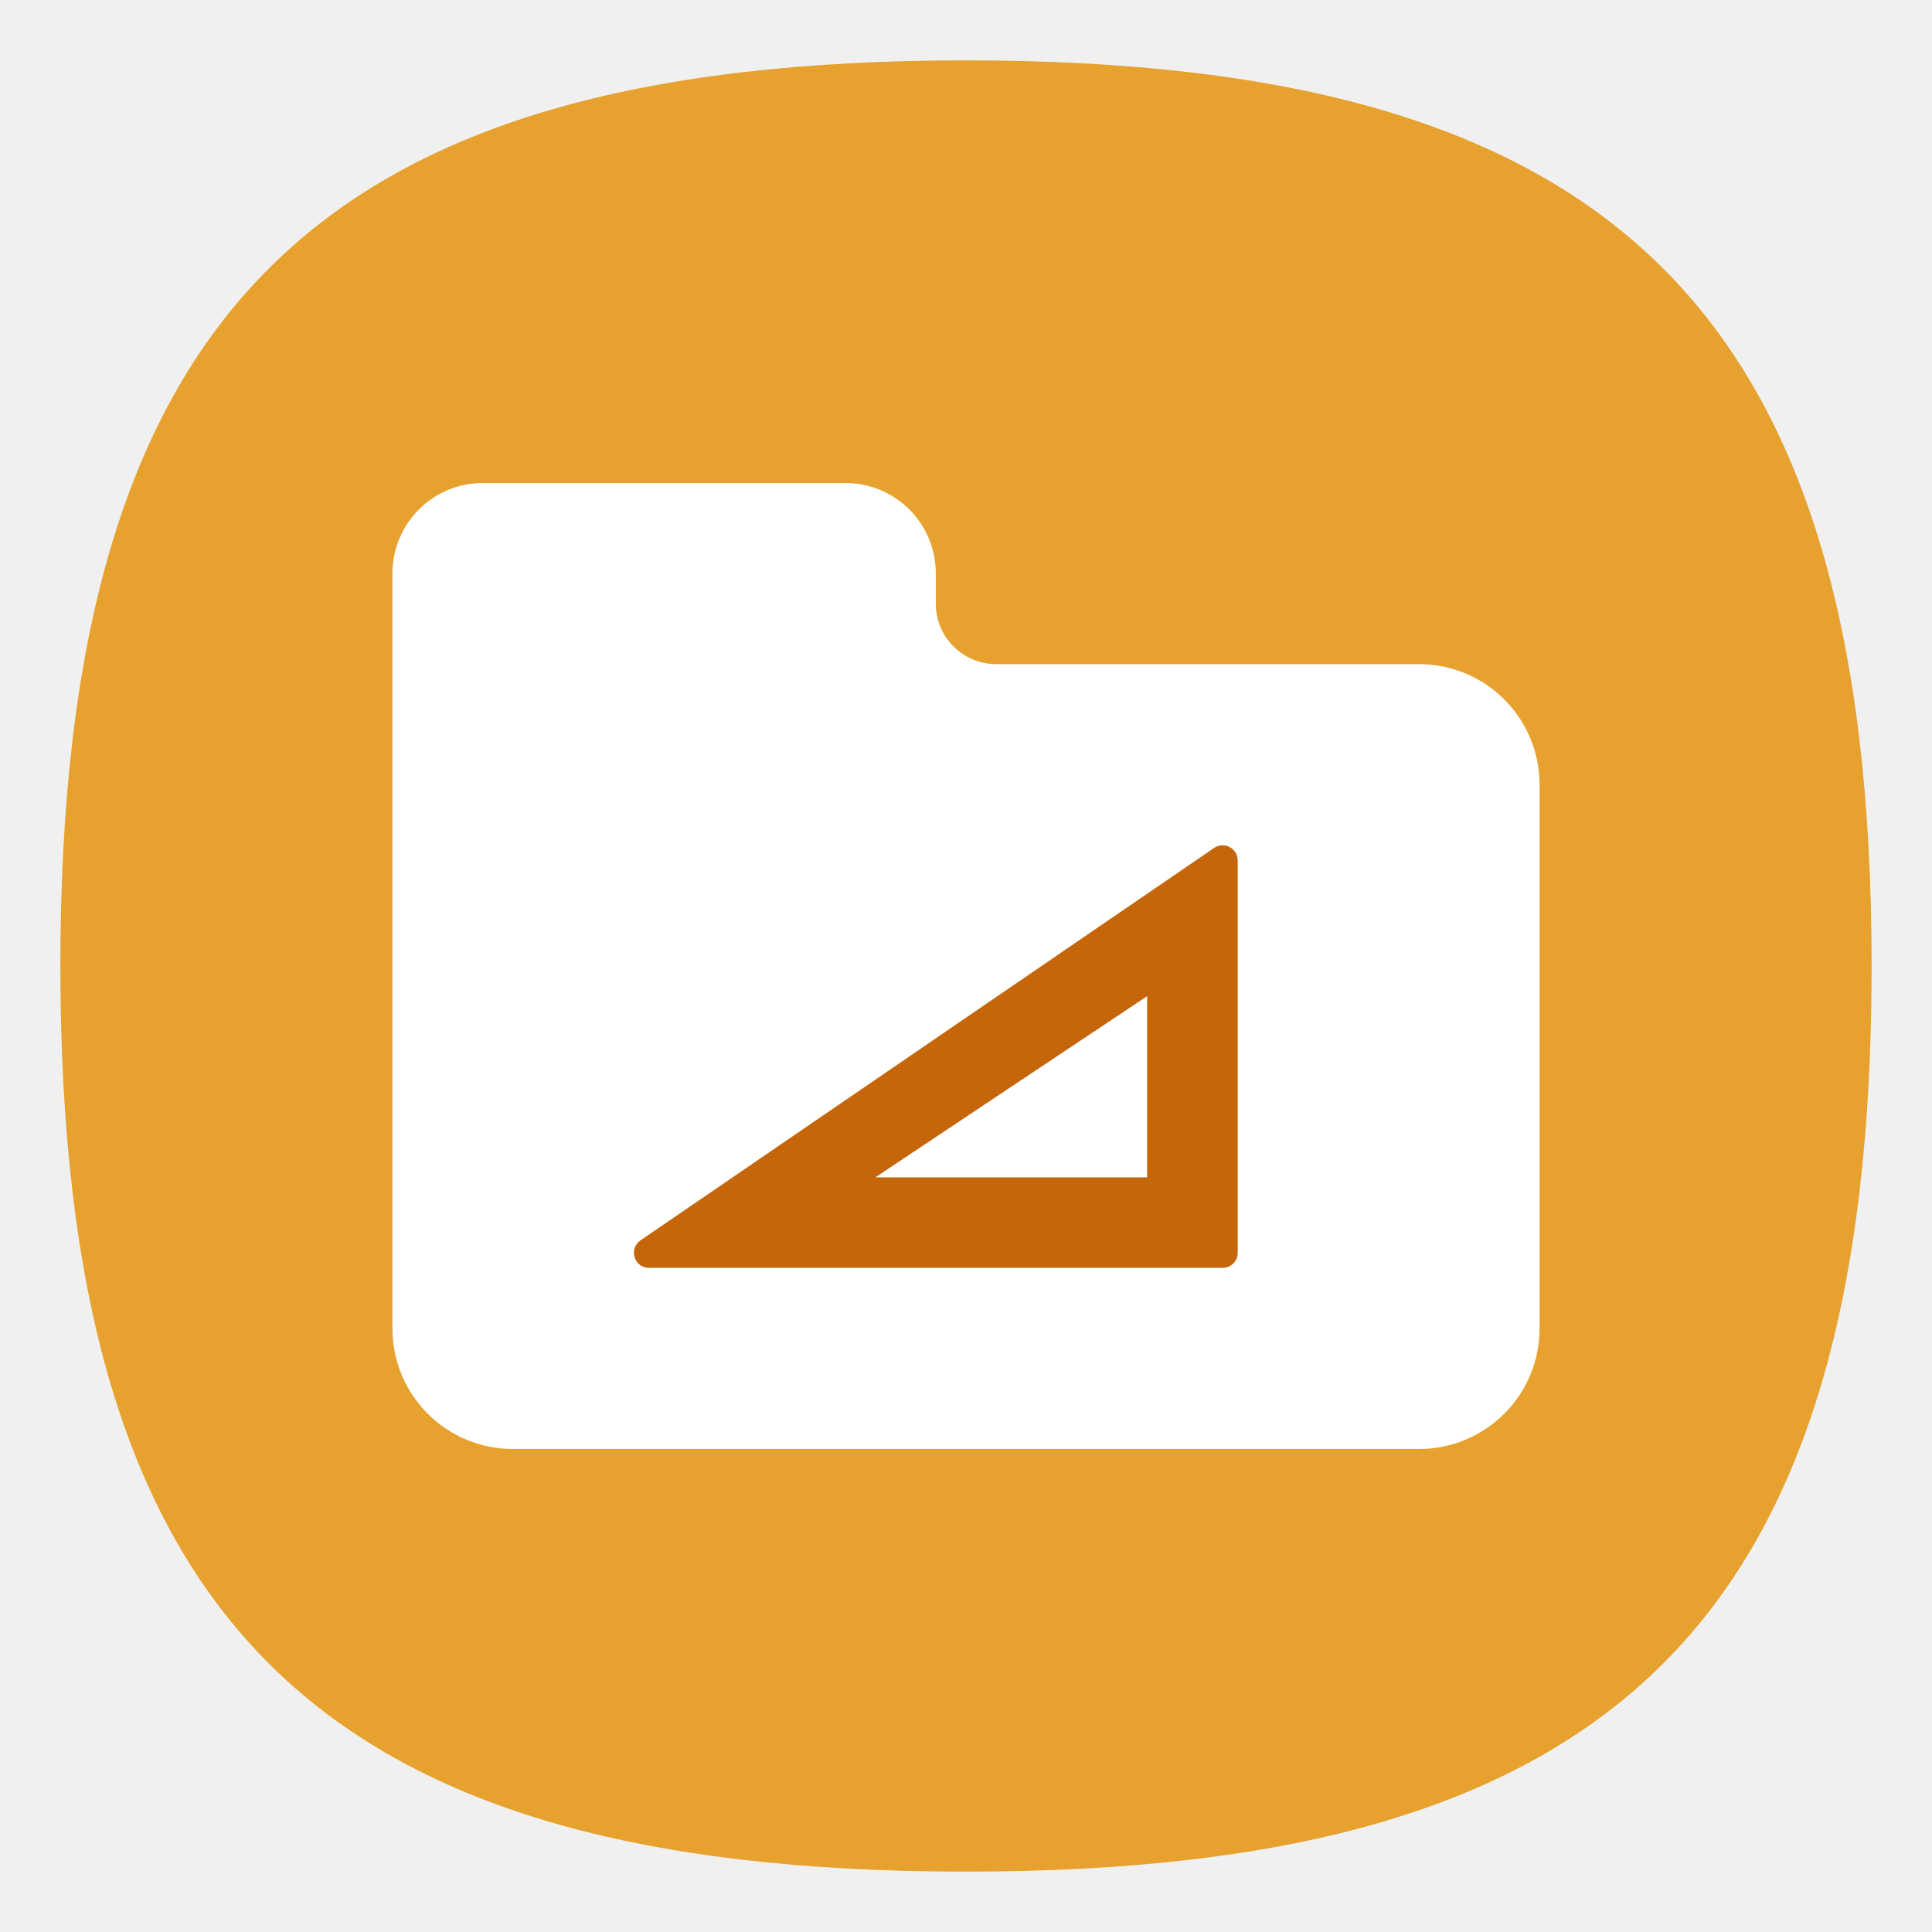
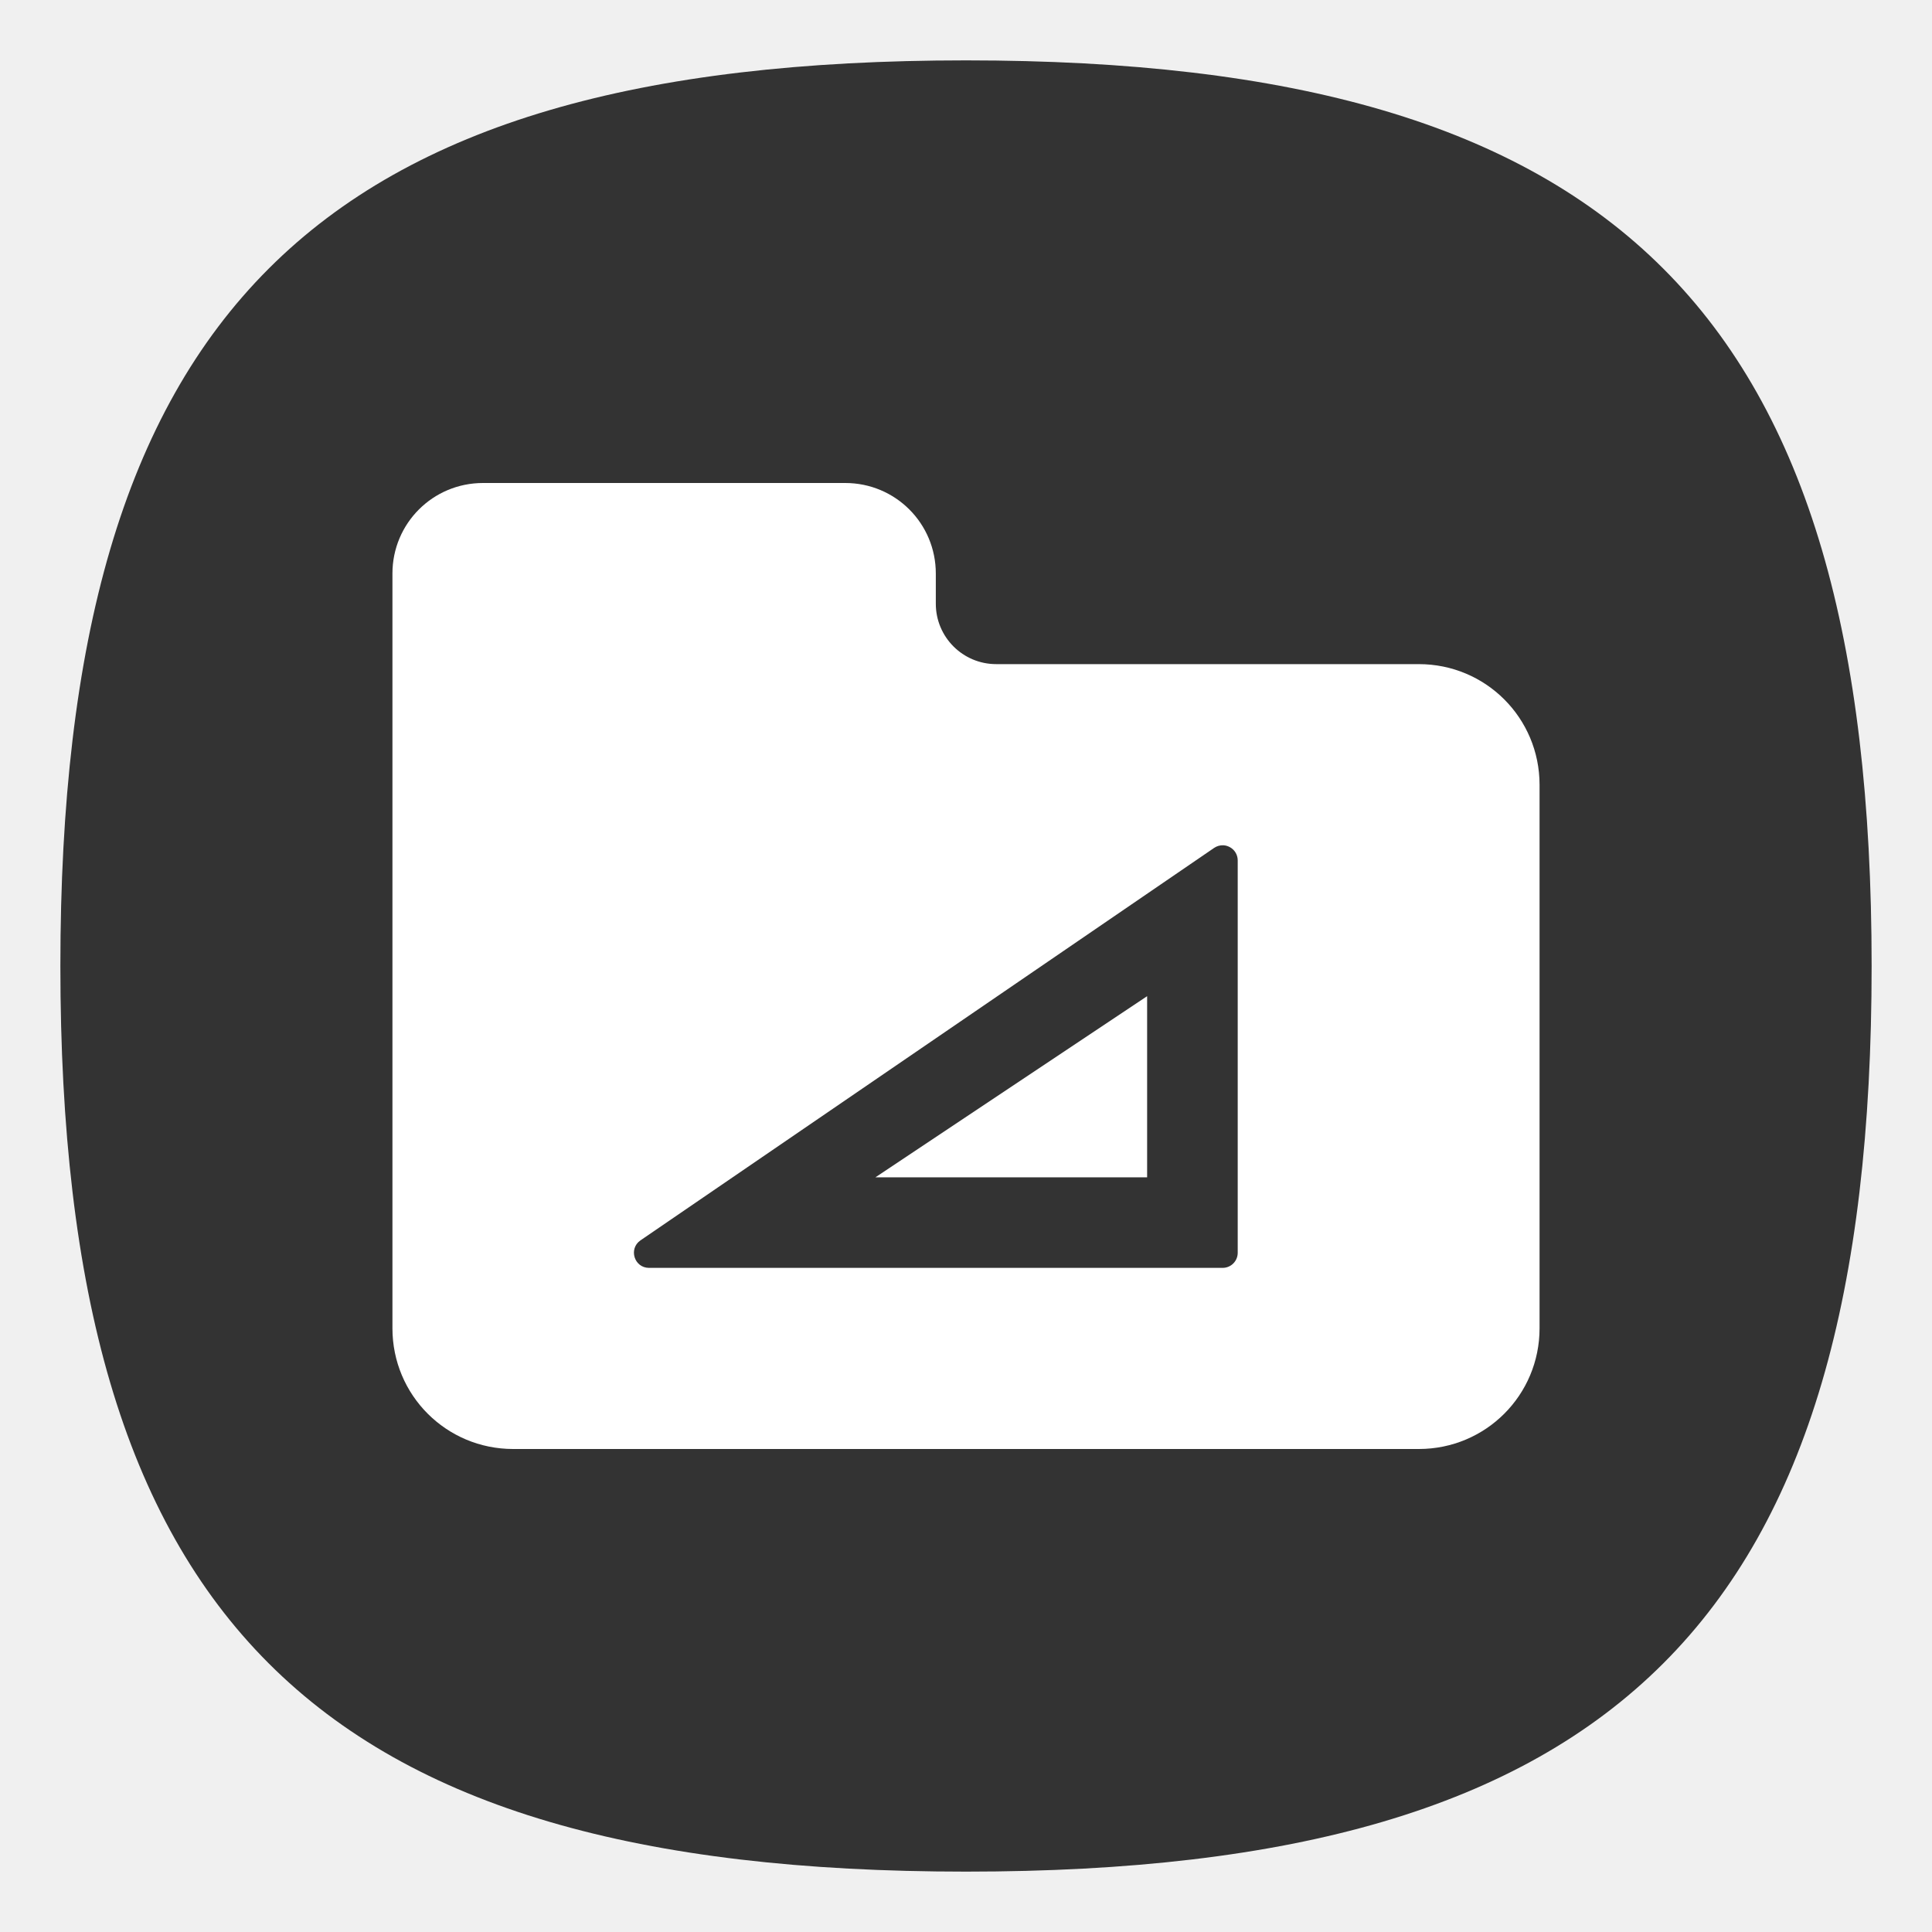
<svg xmlns="http://www.w3.org/2000/svg" viewbox="0 0 200 200" version="1.1" id="svg4" width="64" height="64">
  <defs id="defs8" />
-   <path d="M 2,32 C 2,10.4 10.4,2 32,2 53.6,2 62,10.4 62,32 62,53.6 53.6,62 32,62 10.4,62 2,53.6 2,32" id="path2" style="stroke-width:0.3;fill:#e7a12e;fill-opacity:1" />
+   <path d="M 2,32 C 2,10.4 10.4,2 32,2 53.6,2 62,10.4 62,32 62,53.6 53.6,62 32,62 10.4,62 2,53.6 2,32" id="path2" style="stroke-width:0.3;fill:#333333;fill-opacity:1" />
  <path id="rect1033" style="fill:#ffffff;stroke-width:2;stroke-linecap:round;stroke-linejoin:round" d="M 16 16 C 14.338 16 13 17.338 13 19 L 13 44 C 13 46.216 14.784 48 17 48 L 47 48 C 49.216 48 51 46.216 51 44 L 51 26 C 51 23.784 49.216 22 47 22 L 33 22 A 2 2 0 0 1 31 20 L 31 19 C 31 17.338 29.662 16 28 16 L 16 16 z " />
-   <path id="path2103" style="color:#000000;fill:#c5660a;fill-opacity:1;stroke:none;stroke-width:3.782;stroke-linecap:round;stroke-linejoin:round;-inkscape-stroke:none" d="m 40.527,28.001 c -0.11,-0.005 -0.218,0.026 -0.309,0.088 L 21.212,41.092 c -0.395,0.279 -0.203,0.901 0.281,0.908 h 19.006 c 0.278,9.18e-4 0.503,-0.224 0.502,-0.502 V 28.501 c -5.6e-5,-0.185 -0.102,-0.355 -0.266,-0.441 -0.065,-0.035 -0.136,-0.055 -0.209,-0.059 z M 38,33 v 6 h -9 z" />
+   <path id="path2103" style="color:#000000;fill:#333333;fill-opacity:1;stroke:none;stroke-width:3.782;stroke-linecap:round;stroke-linejoin:round;-inkscape-stroke:none" d="m 40.527,28.001 c -0.11,-0.005 -0.218,0.026 -0.309,0.088 L 21.212,41.092 c -0.395,0.279 -0.203,0.901 0.281,0.908 h 19.006 c 0.278,9.18e-4 0.503,-0.224 0.502,-0.502 V 28.501 c -5.6e-5,-0.185 -0.102,-0.355 -0.266,-0.441 -0.065,-0.035 -0.136,-0.055 -0.209,-0.059 z M 38,33 v 6 h -9 z" />
</svg>
